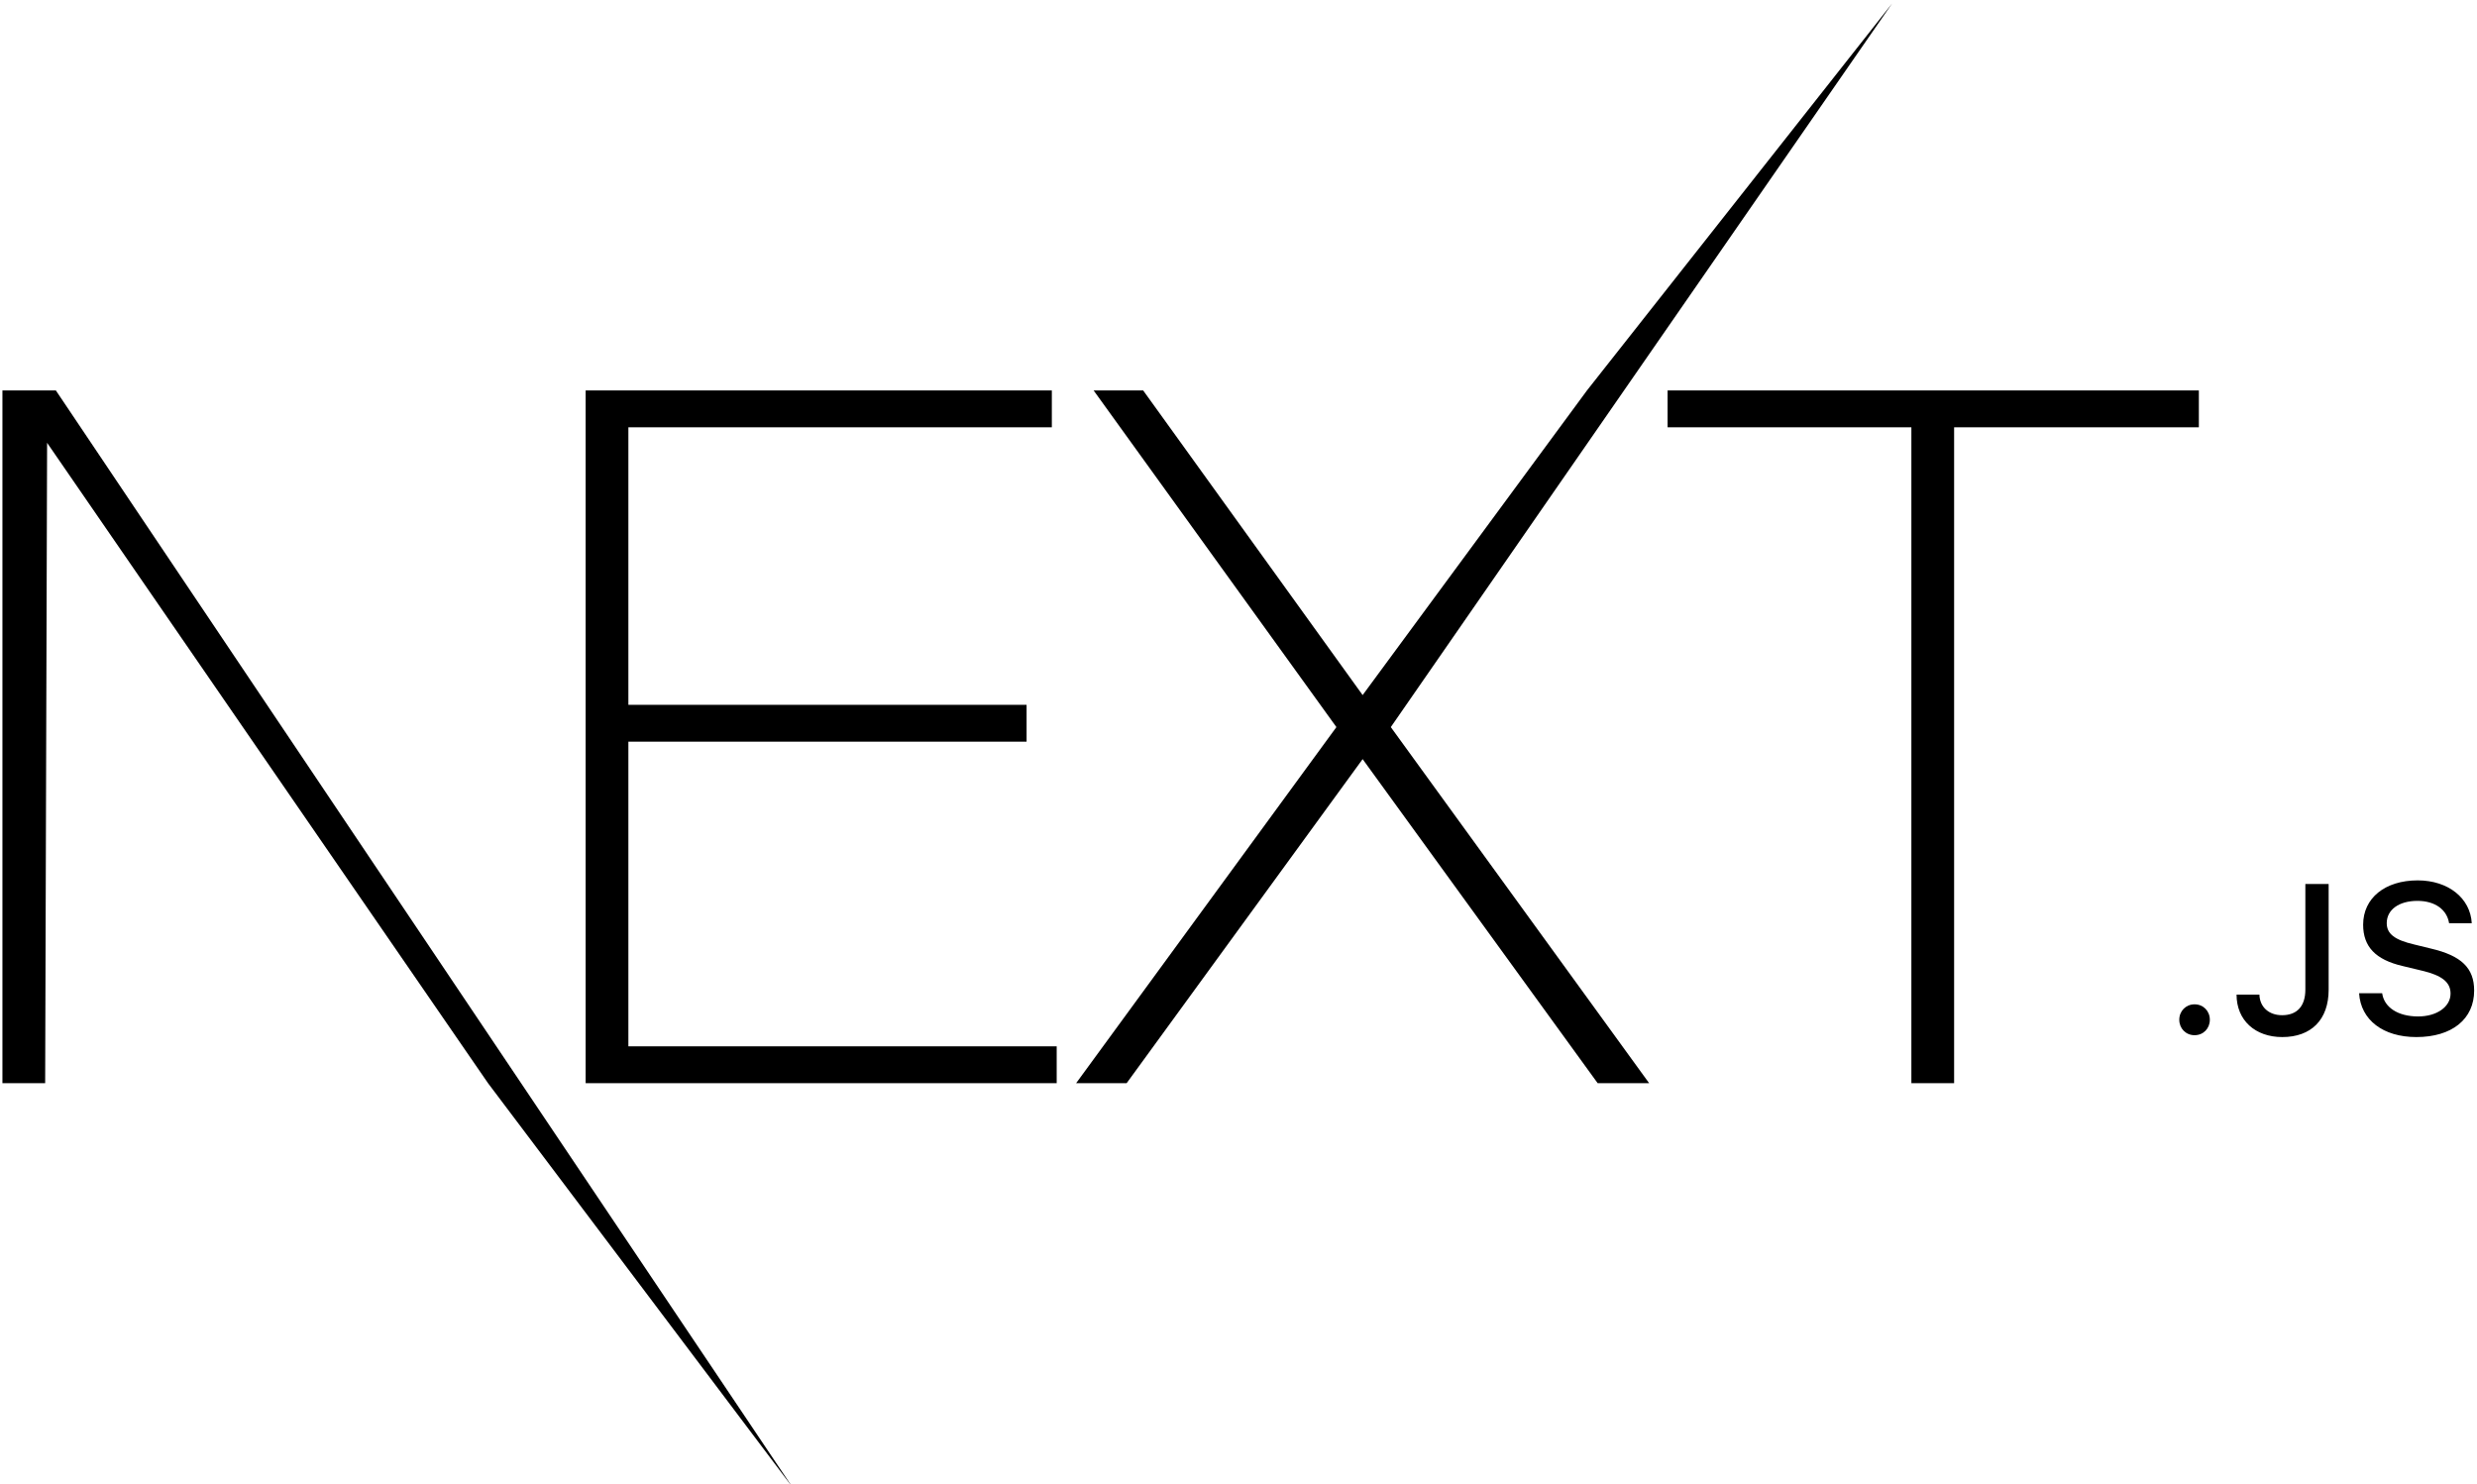
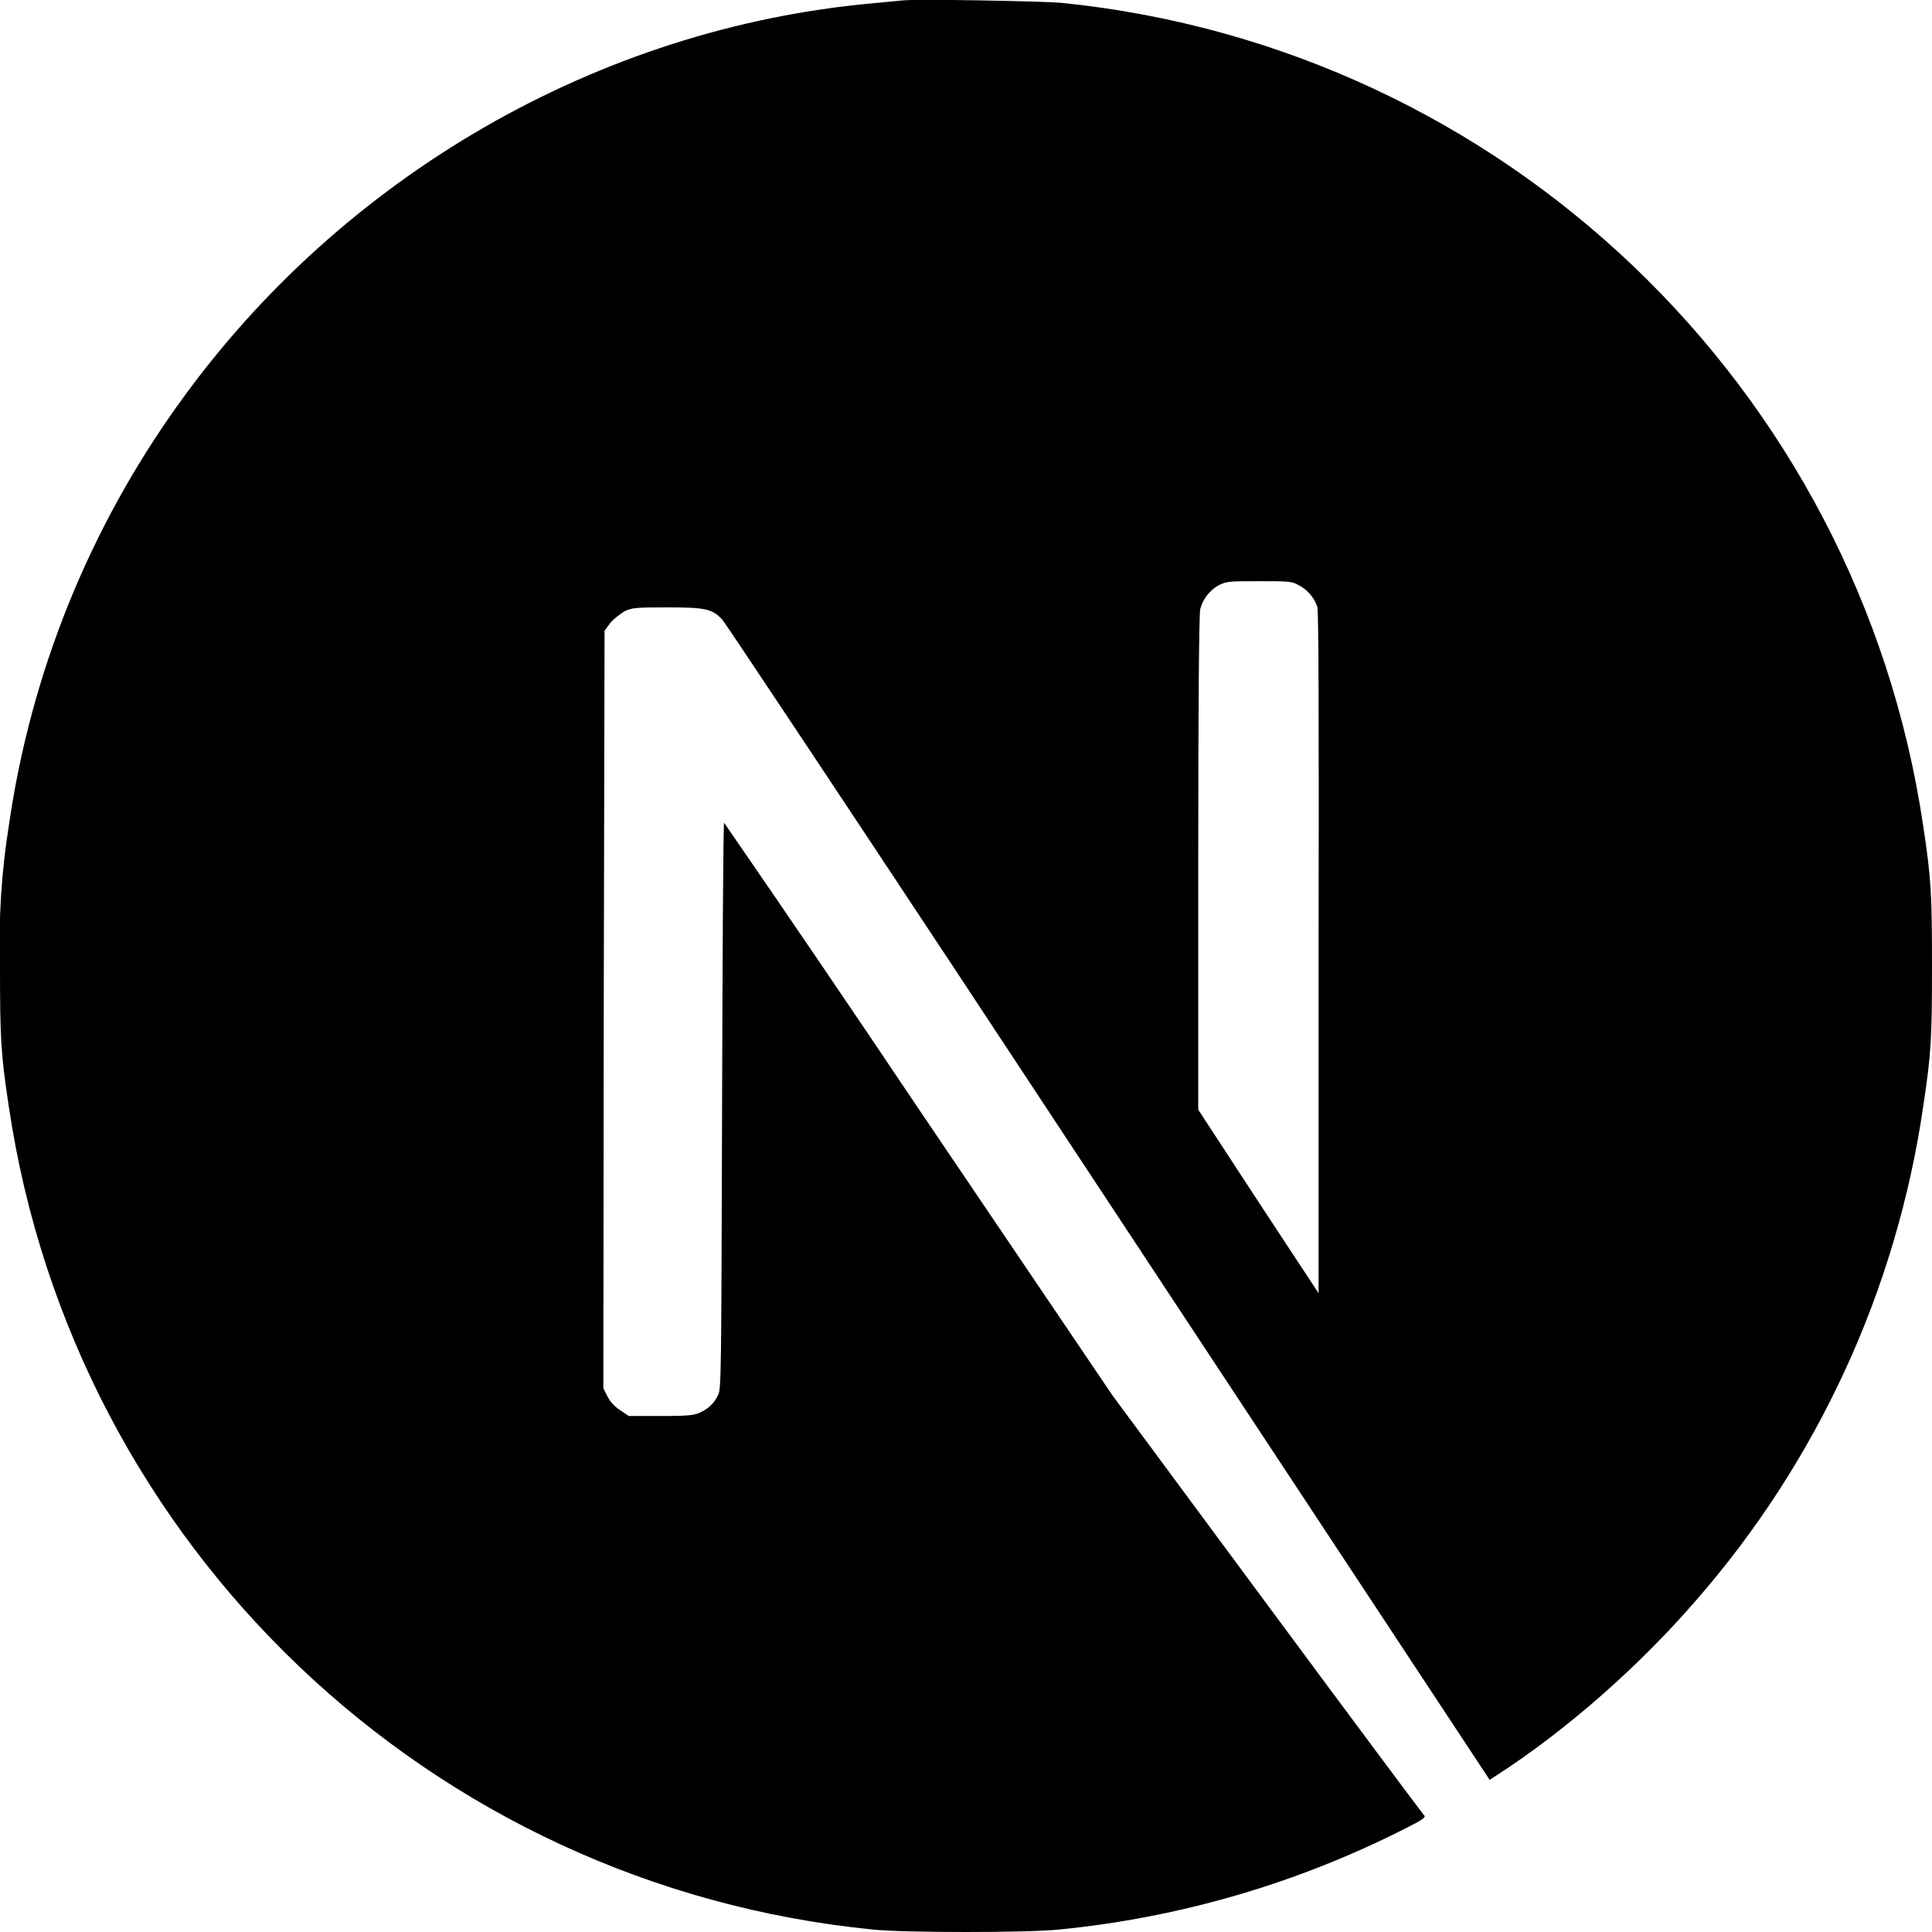
- <svg xmlns="http://www.w3.org/2000/svg" width="207px" height="124px" viewBox="0 0 207 124" version="1.1">
-   <defs />
-   <g id="Page-1" stroke="none" stroke-width="1" fill="none" fill-rule="evenodd">
-     <g id="Black-Next.js" transform="translate(-247, -138)" fill="#000000" fill-rule="nonzero">
-       <g id="next-black" transform="translate(247, 138)">
-         <g id="EXT-+-Type-something">
-           <path d="M48.942,32.632 L87.901,32.632 L87.901,35.714 L52.513,35.714 L52.513,58.907 L85.791,58.907 L85.791,61.989 L52.513,61.989 L52.513,87.453 L88.307,87.453 L88.307,90.534 L48.942,90.534 L48.942,32.632 Z M91.391,32.632 L95.531,32.632 L113.874,58.096 L132.623,32.632 L158.124,0.287 L116.228,60.772 L137.817,90.534 L133.516,90.534 L113.874,63.448 L94.151,90.534 L89.93,90.534 L111.682,60.772 L91.391,32.632 Z M139.359,35.714 L139.359,32.632 L183.756,32.632 L183.756,35.714 L163.303,35.714 L163.303,90.534 L159.732,90.534 L159.732,35.714 L139.359,35.714 Z" id="EXT" />
-           <polygon id="Type-something" points="0.203 32.632 4.667 32.632 66.224 124.303 40.785 90.534 3.936 37.011 3.774 90.534 0.203 90.534" />
-         </g>
-         <path d="M183.397,86.523 C184.135,86.523 184.673,85.96 184.673,85.233 C184.673,84.506 184.135,83.943 183.397,83.943 C182.667,83.943 182.12,84.506 182.12,85.233 C182.12,85.96 182.667,86.523 183.397,86.523 Z M186.906,83.13 C186.906,85.276 188.461,86.679 190.728,86.679 C193.142,86.679 194.602,85.233 194.602,82.723 L194.602,73.886 L192.656,73.886 L192.656,82.714 C192.656,84.108 191.952,84.852 190.71,84.852 C189.598,84.852 188.843,84.16 188.817,83.13 L186.906,83.13 Z M197.147,83.017 C197.286,85.25 199.153,86.679 201.933,86.679 C204.903,86.679 206.762,85.181 206.762,82.792 C206.762,80.914 205.702,79.875 203.131,79.278 L201.75,78.94 C200.117,78.56 199.457,78.049 199.457,77.157 C199.457,76.032 200.482,75.296 202.02,75.296 C203.479,75.296 204.486,76.015 204.669,77.166 L206.562,77.166 C206.449,75.063 204.591,73.583 202.046,73.583 C199.309,73.583 197.485,75.063 197.485,77.287 C197.485,79.122 198.519,80.213 200.786,80.741 L202.402,81.13 C204.061,81.52 204.79,82.091 204.79,83.043 C204.79,84.151 203.644,84.956 202.08,84.956 C200.404,84.956 199.24,84.203 199.075,83.017 L197.147,83.017 Z" id=".JS" />
-       </g>
-     </g>
-   </g>
+ <svg xmlns="http://www.w3.org/2000/svg" viewBox="0 0 48 48" fill="none">
+   <path d="m22.43.01-.73.07C14.88.69 8.5 4.37 4.45 10.02A23.75 23.75 0 0 0 .22 20.51a18.3 18.3 0 0 0-.22 3.5c0 1.78.02 2.17.22 3.49A24.1 24.1 0 0 0 21.7 47.94c.73.08 3.87.08 4.6 0a24.22 24.22 0 0 0 8.65-2.53c.4-.2.49-.27.43-.31-.03-.03-1.8-2.4-3.9-5.24l-3.84-5.19-4.81-7.11a688.2 688.2 0 0 0-4.84-7.12c-.02 0-.04 3.16-.05 7.02-.02 6.76-.02 7.04-.1 7.2a.85.85 0 0 1-.42.42c-.15.08-.28.1-.99.1h-.81l-.22-.15a.88.88 0 0 1-.31-.34l-.1-.2.01-9.42.02-9.4.14-.19c.08-.1.24-.22.35-.29.19-.09.27-.1 1.08-.1.95 0 1.11.04 1.36.31.07.08 2.68 4 5.8 8.72l9.46 14.34 3.8 5.76.2-.13c1.7-1.1 3.5-2.68 4.92-4.32a23.89 23.89 0 0 0 5.65-12.27c.2-1.32.22-1.7.22-3.5 0-1.78-.02-2.17-.22-3.49A24.1 24.1 0 0 0 26.37.07c-.45-.04-3.55-.1-3.94-.06zm9.82 14.52a.95.95 0 0 1 .48.55c.03.12.04 2.73.03 8.61v8.44l-1.5-2.28-1.49-2.28v-6.14c0-3.96.02-6.19.05-6.3a.96.96 0 0 1 .46-.59c.2-.1.26-.1 1-.1.7 0 .82 0 .97.09z" fill="#000" />
</svg>
